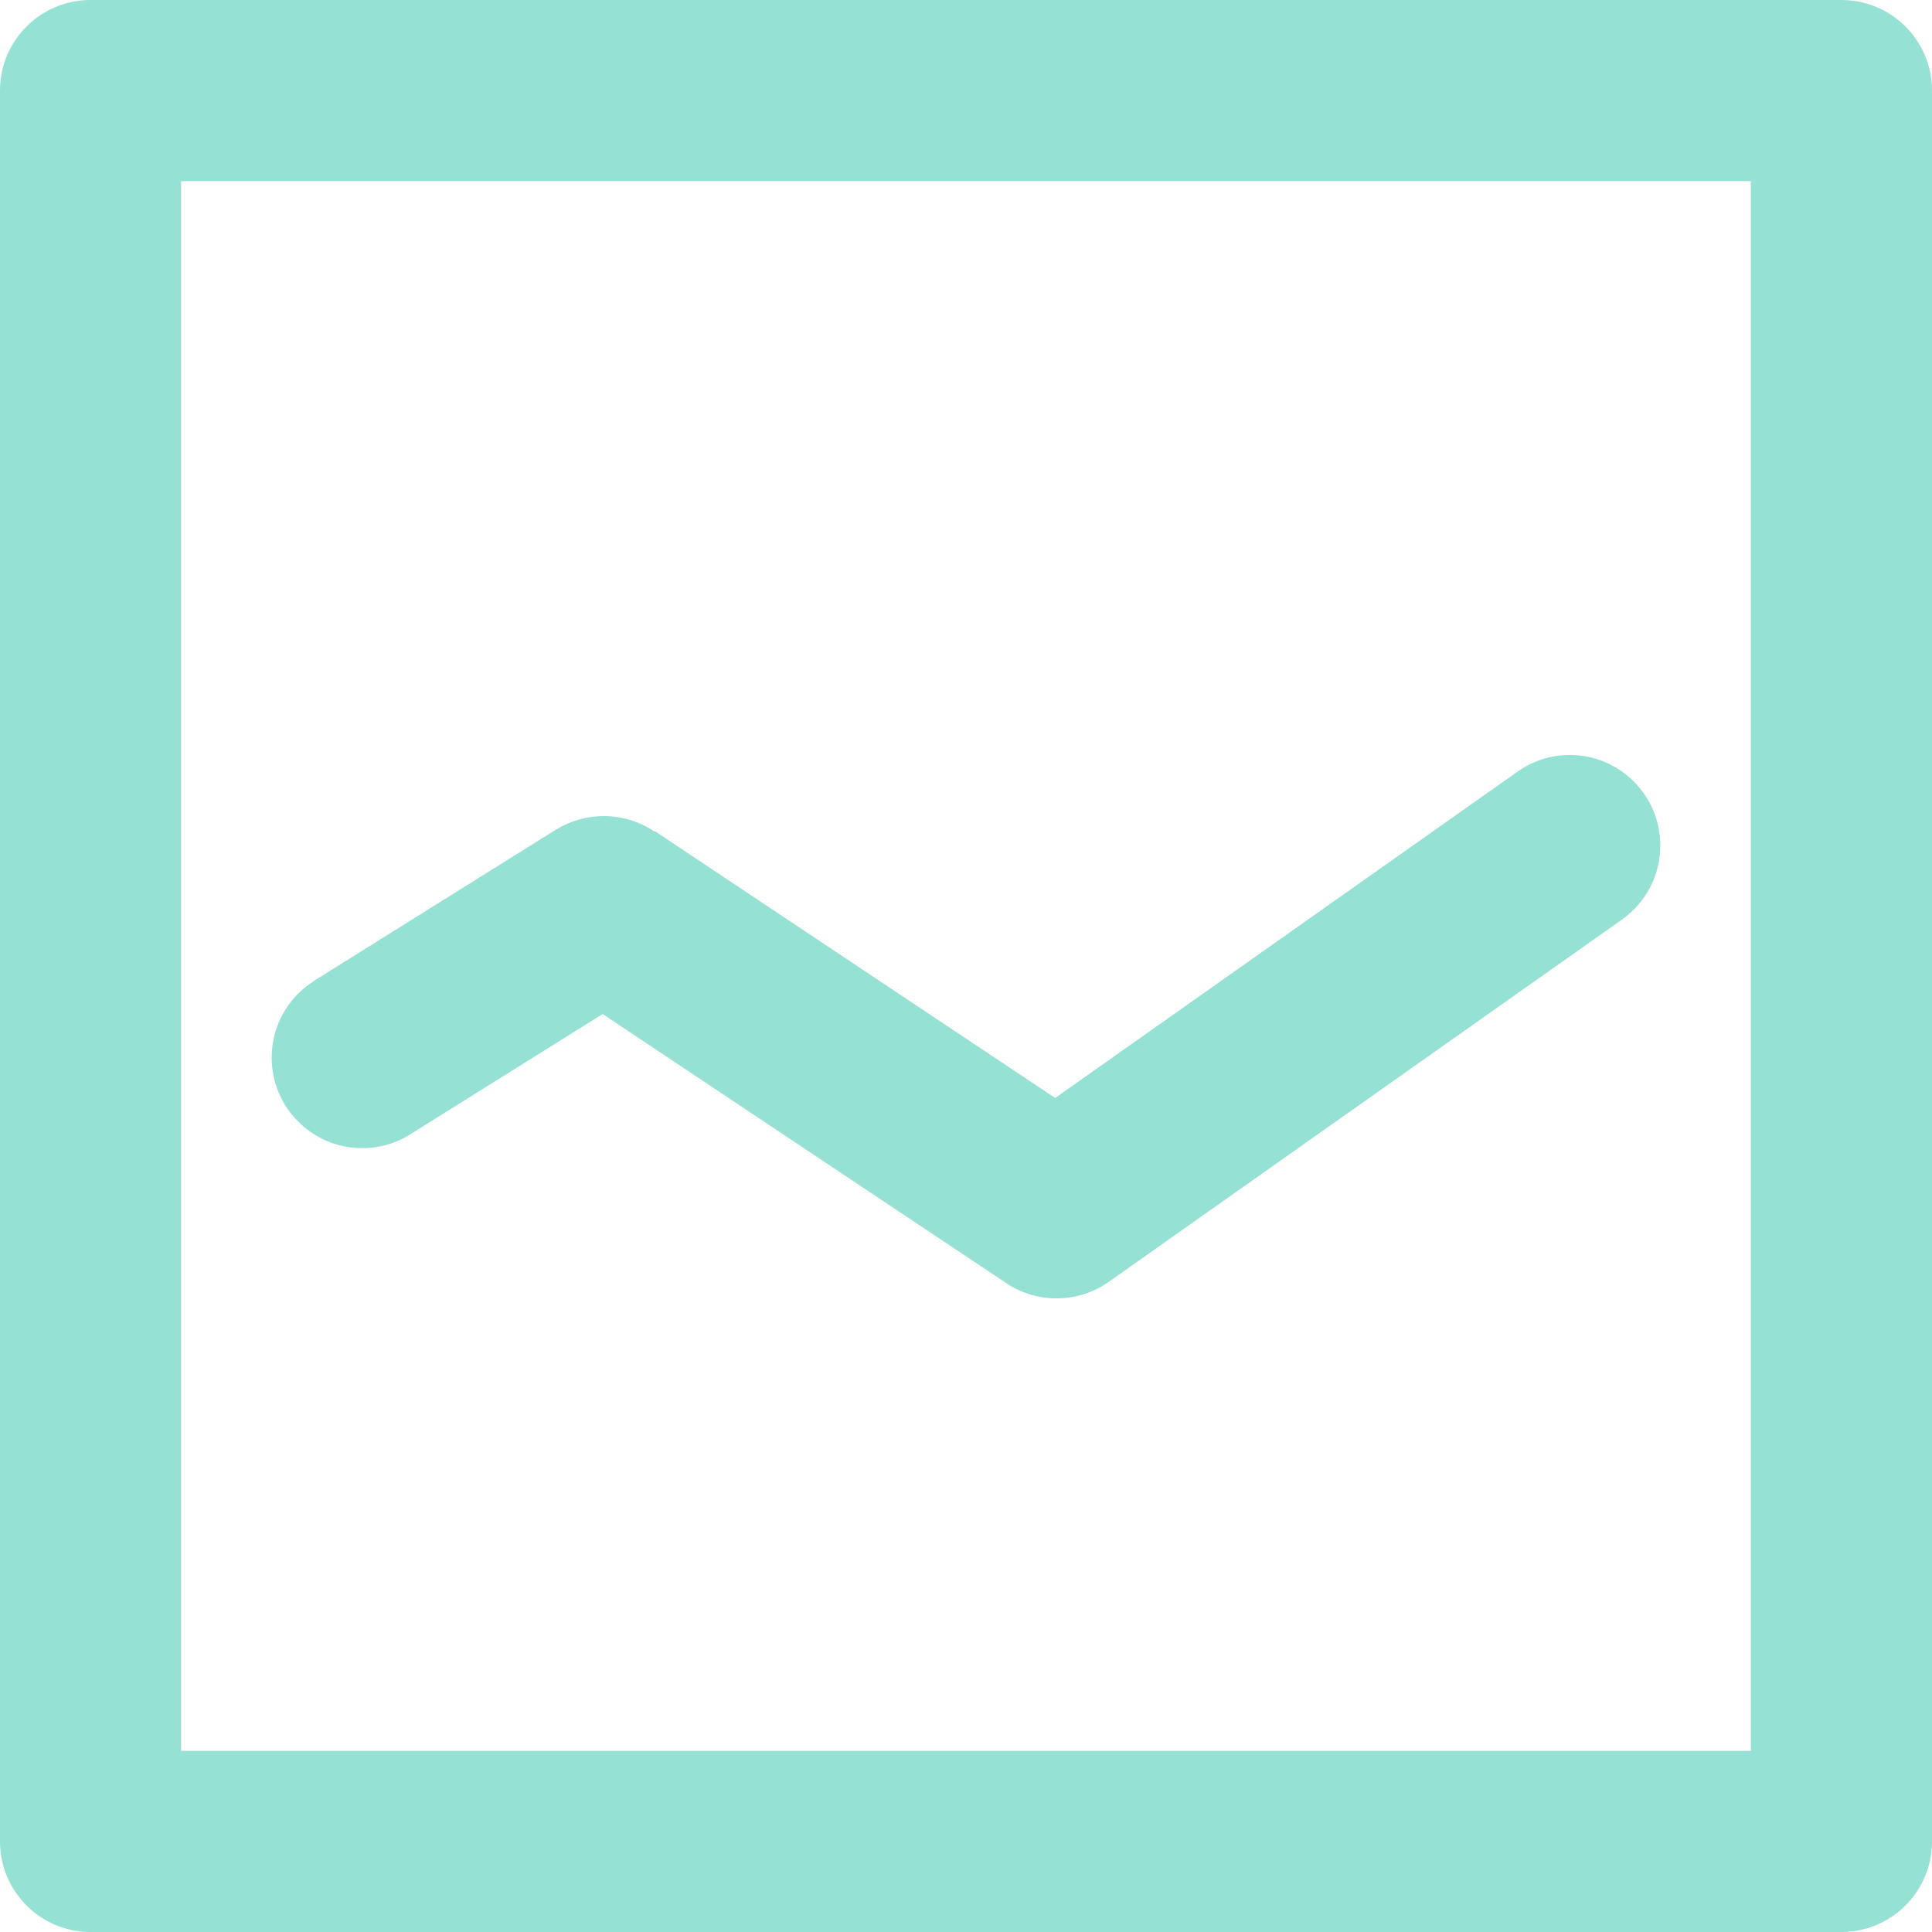
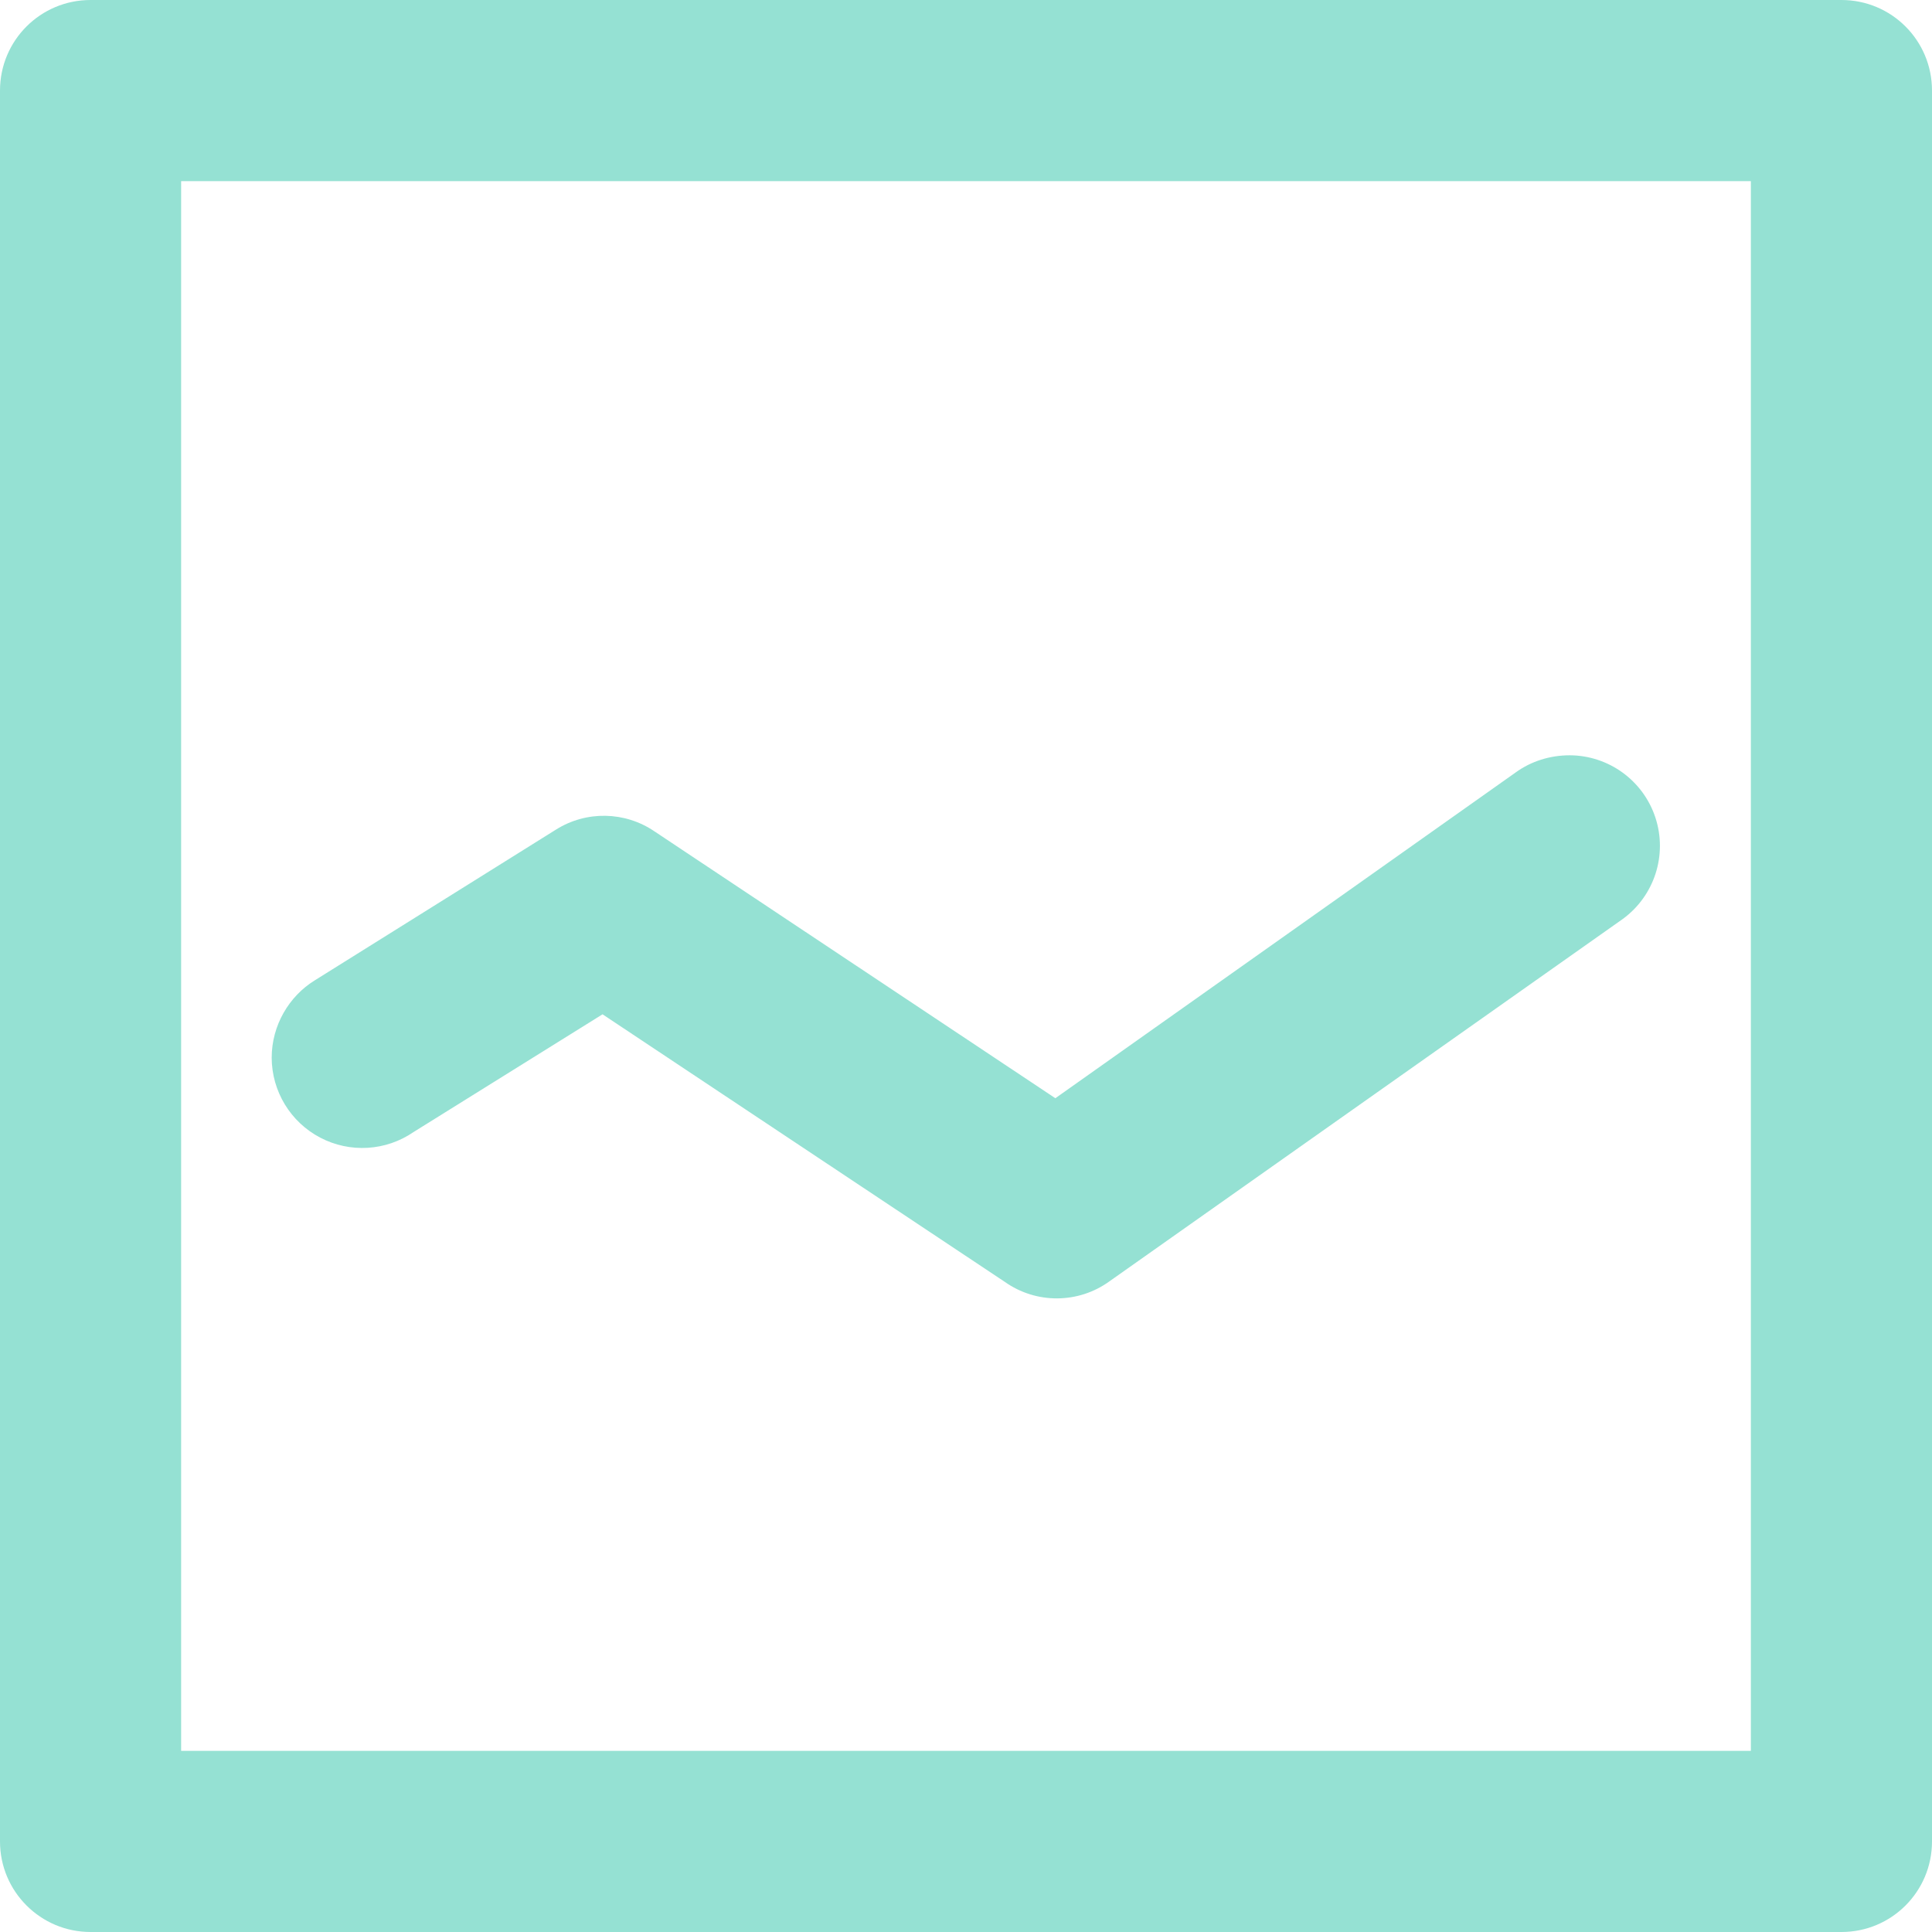
<svg xmlns="http://www.w3.org/2000/svg" viewBox="0 0 32 32">
-   <path fill="#95e1d3" d="M30.500,32.000 L1.500,32.000 C0.672,32.000 0.000,31.328 0.000,30.500 L0.000,1.499 C0.000,0.672 0.672,-0.000 1.500,-0.000 L30.500,-0.000 C31.328,-0.000 32.000,0.672 32.000,1.499 L32.000,30.500 C32.000,31.328 31.328,32.000 30.500,32.000 ZM29.000,3.000 L3.000,3.000 L3.000,29.000 L29.000,29.000 L29.000,3.000 ZM5.215,16.239 L5.215,16.237 L9.215,13.737 L9.215,13.739 C9.444,13.598 9.712,13.517 10.000,13.517 C10.311,13.517 10.600,13.612 10.840,13.774 L10.846,13.766 L17.477,18.186 L25.115,12.795 C25.363,12.613 25.669,12.505 26.000,12.505 C26.828,12.505 27.500,13.177 27.500,14.005 C27.500,14.505 27.255,14.948 26.878,15.221 L26.879,15.221 L18.379,21.221 L18.378,21.221 C18.132,21.400 17.828,21.505 17.500,21.505 C17.179,21.505 16.882,21.404 16.639,21.233 L9.982,16.795 L6.847,18.755 C6.606,18.920 6.314,19.017 6.000,19.017 C5.172,19.017 4.500,18.345 4.500,17.517 C4.500,16.976 4.786,16.503 5.215,16.239 Z" />
+   <path fill="#95e1d3" d="M30.5 32h-29A1.5 1.5 0 0 1 0 30.5v-29C0 .67.67 0 1.5 0h29c.83 0 1.5.67 1.5 1.5v29c0 .83-.67 1.5-1.5 1.5zM29 3H3v26h26V3zM5.21 16.24l4-2.5a1.49 1.49 0 0 1 1.63.03l6.64 4.42 7.63-5.4c.25-.18.56-.28.89-.28a1.5 1.5 0 0 1 .88 2.71l-8.5 6a1.49 1.49 0 0 1-1.74.01L9.98 16.8l-3.13 1.95a1.5 1.5 0 0 1-2.35-1.23c0-.54.29-1.02.71-1.28z" />
</svg>
